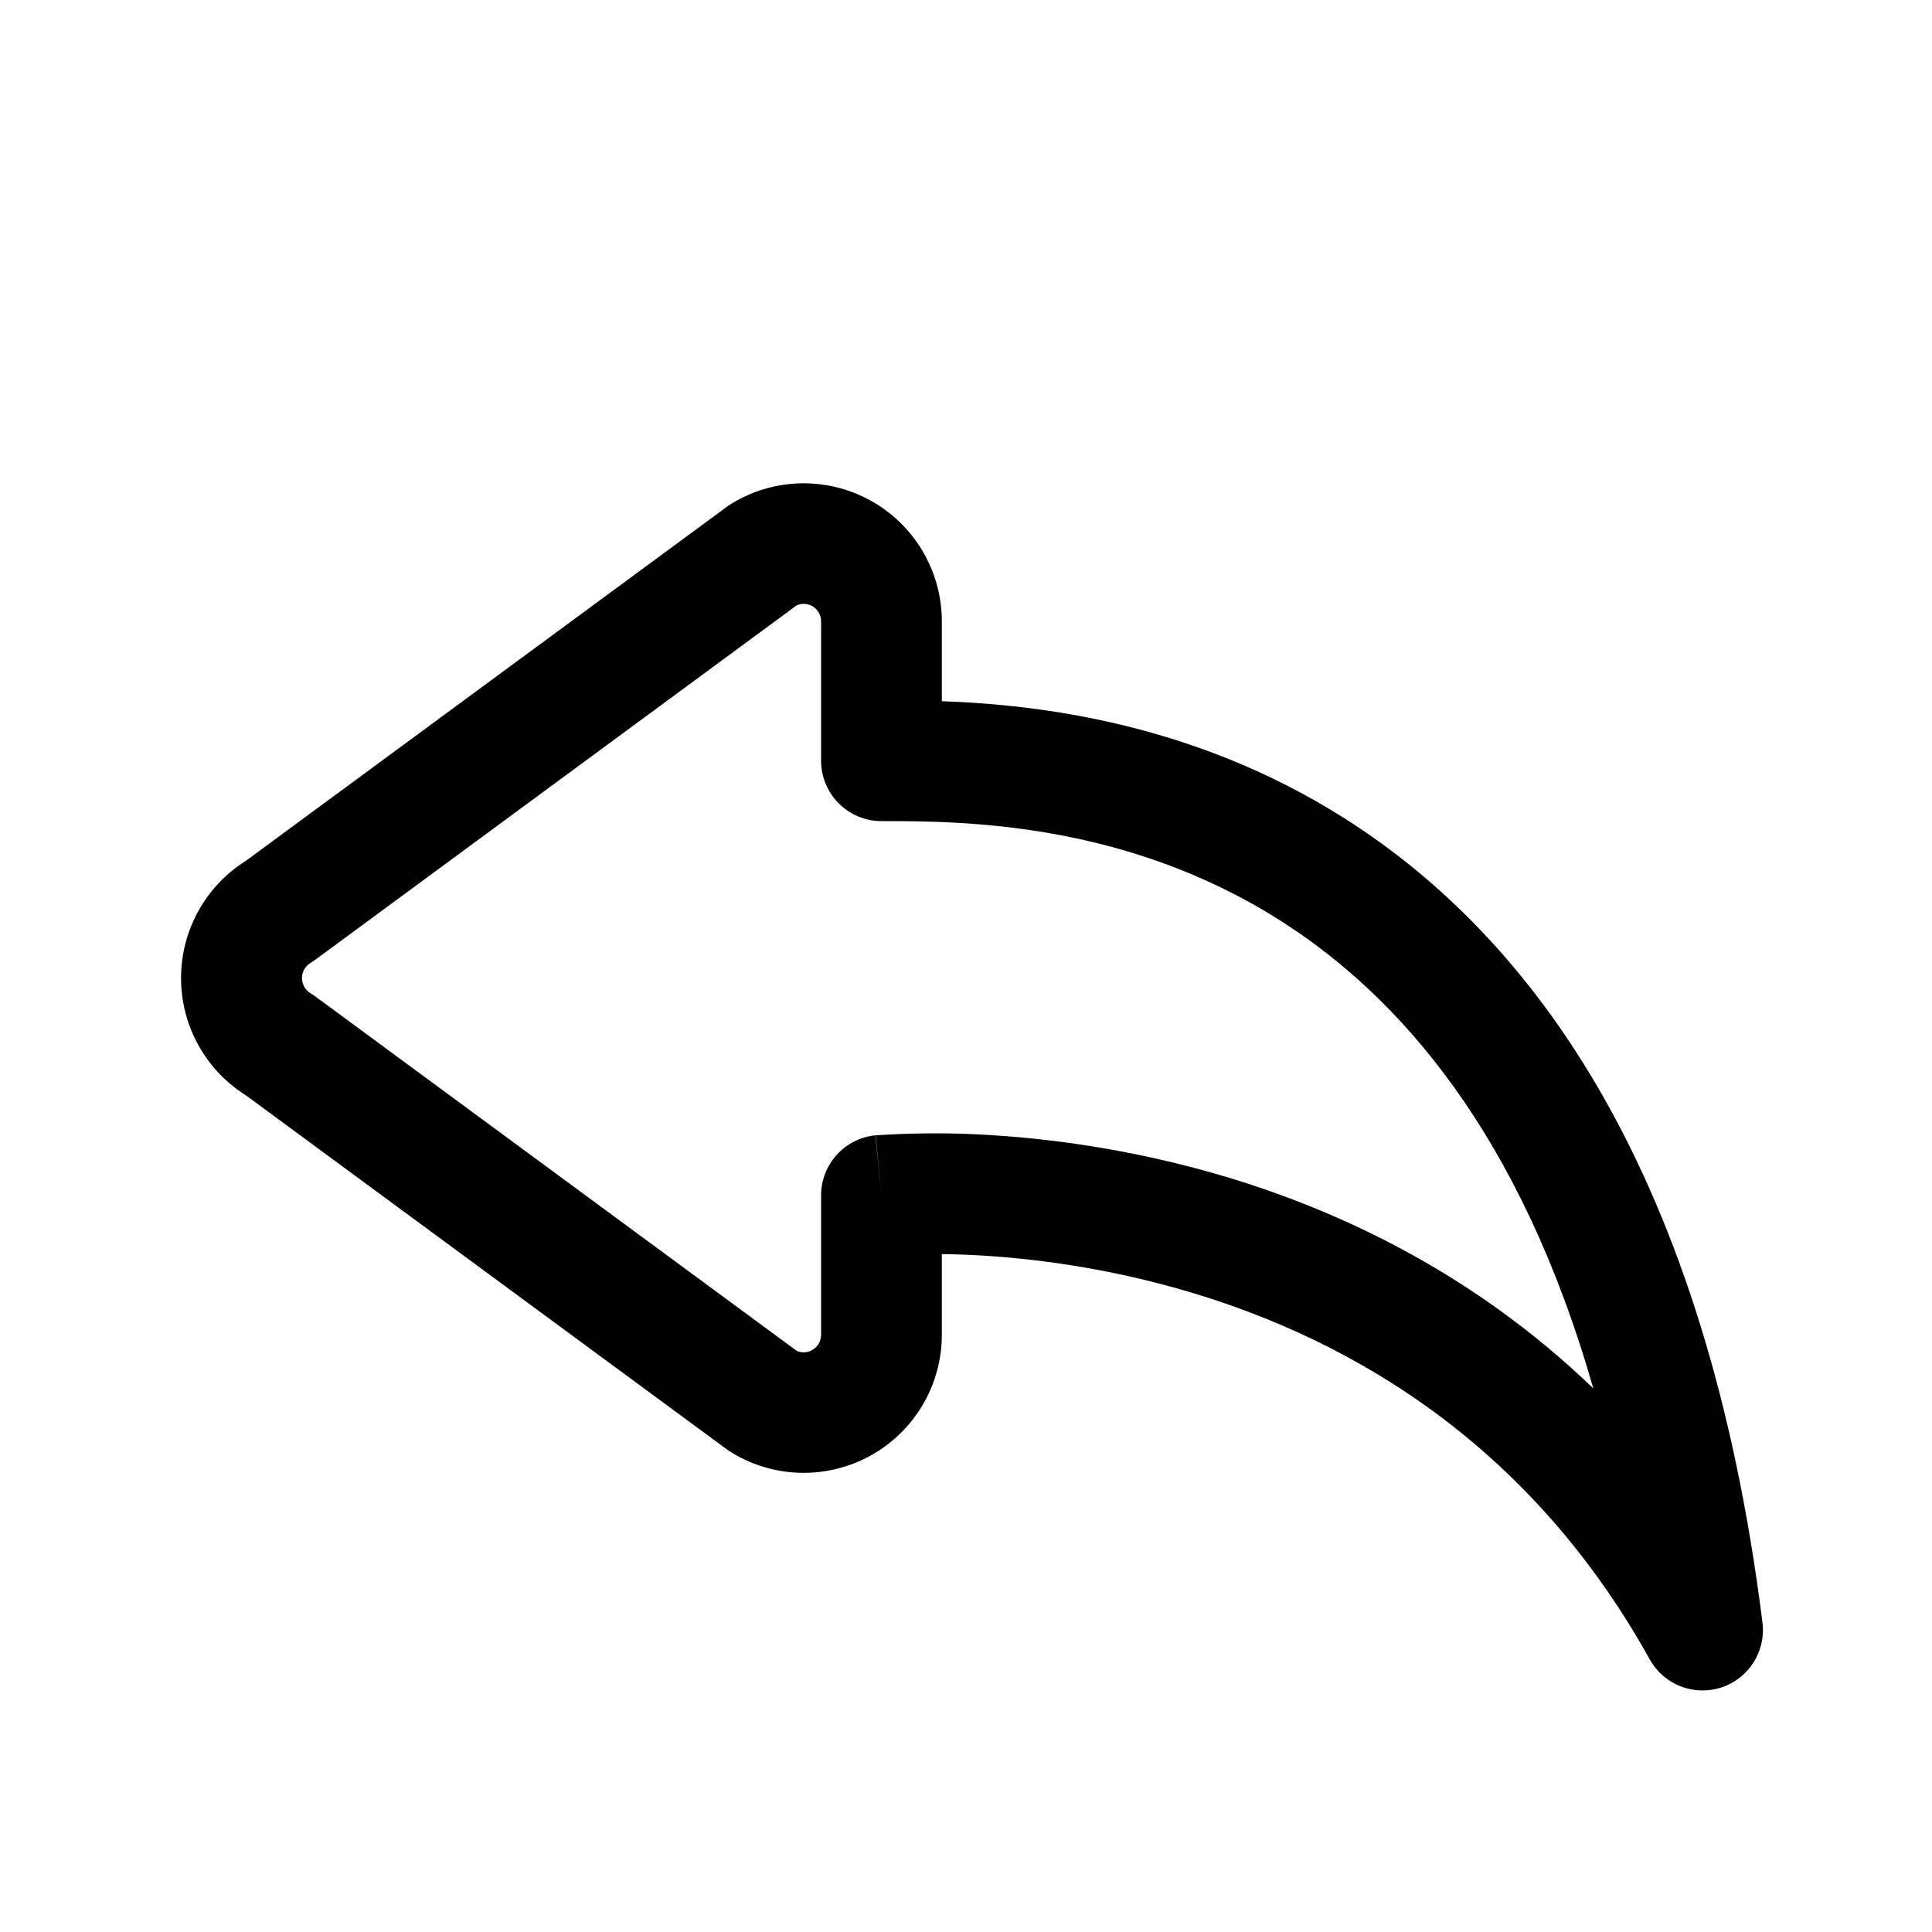
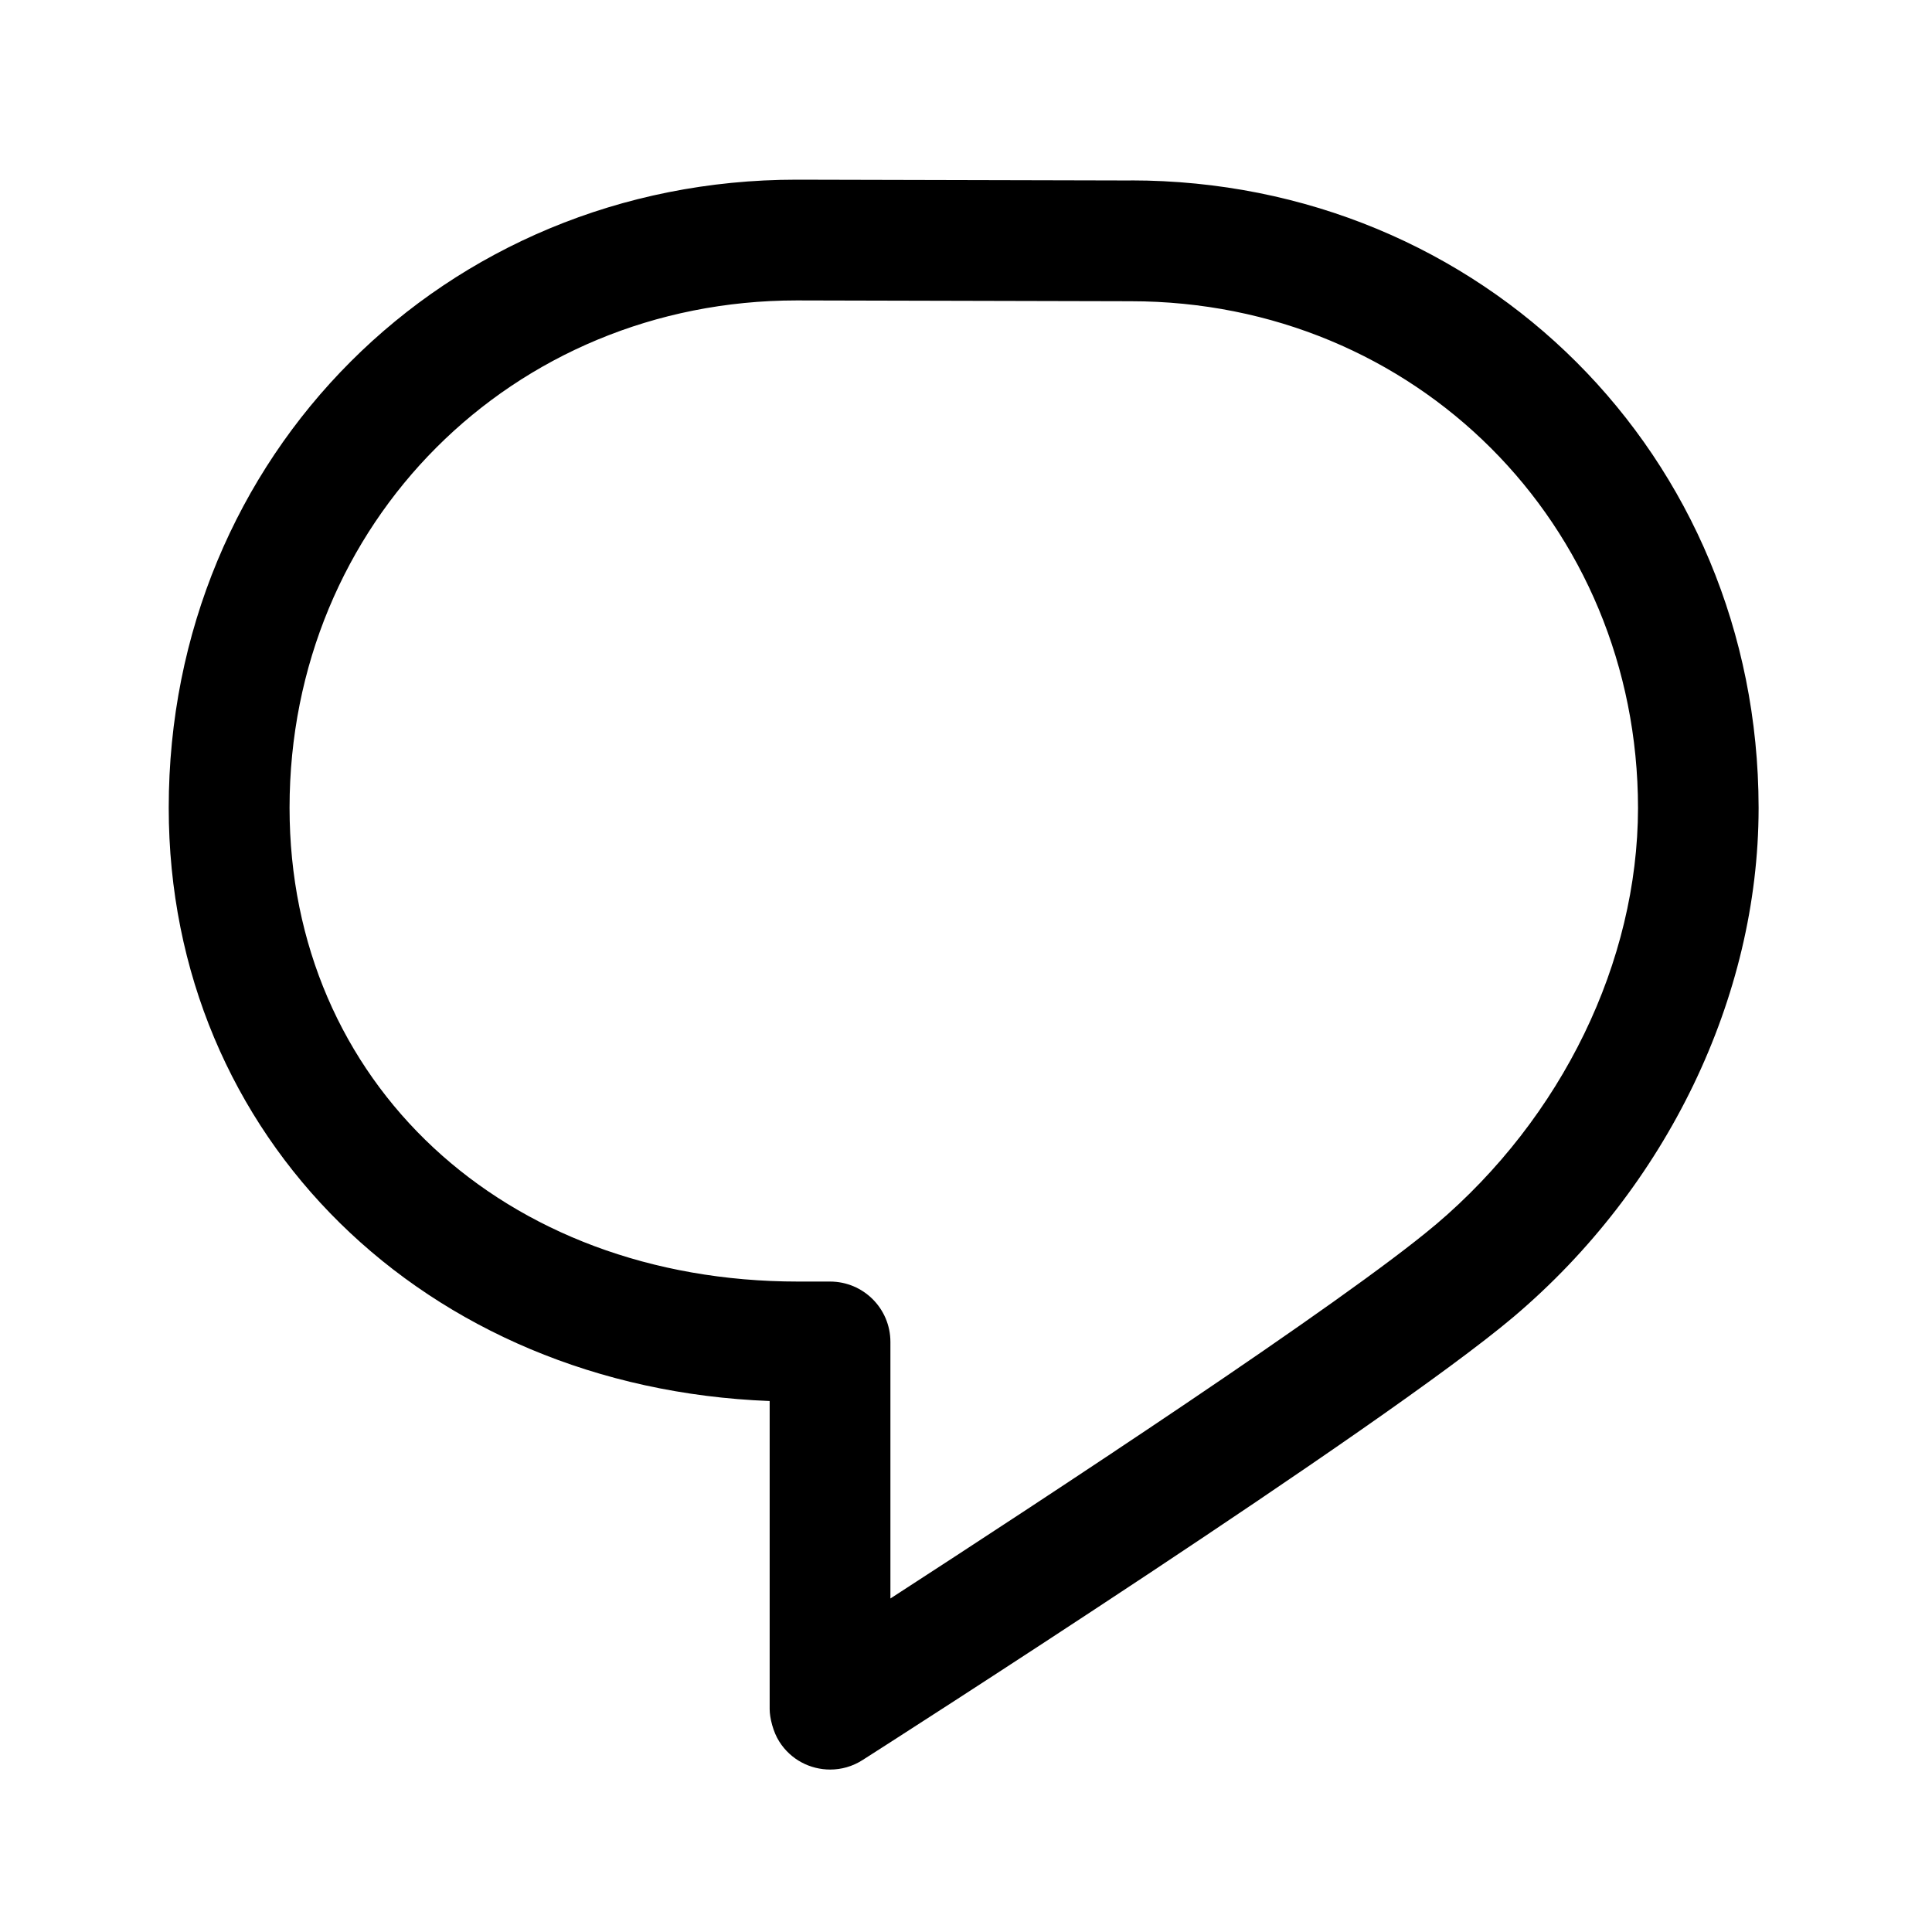
- <svg xmlns="http://www.w3.org/2000/svg" width="24" height="24" fill="currentColor" viewBox="0 0 16 16">
-   <path d="M6.598 5.013a.144.144 0 0 1 .202.134V6.3a.5.5 0 0 0 .5.5c.667 0 2.013.005 3.3.822.984.624 1.99 1.76 2.595 3.876-1.02-.983-2.185-1.516-3.205-1.799a8.74 8.74 0 0 0-1.921-.306 7.404 7.404 0 0 0-.798.008h-.013l-.005.001h-.001L7.3 9.9l-.05-.498a.5.5 0 0 0-.45.498v1.153c0 .108-.11.176-.202.134L2.614 8.254a.503.503 0 0 0-.042-.028.147.147 0 0 1 0-.252.499.499 0 0 0 .042-.028l3.984-2.933zM7.8 10.386c.068 0 .143.003.223.006.434.02 1.034.086 1.7.271 1.326.368 2.896 1.202 3.94 3.08a.5.5 0 0 0 .933-.305c-.464-3.71-1.886-5.662-3.46-6.66-1.245-.79-2.527-.942-3.336-.971v-.66a1.144 1.144 0 0 0-1.767-.96l-3.994 2.94a1.147 1.147 0 0 0 0 1.946l3.994 2.94a1.144 1.144 0 0 0 1.767-.96v-.667z" />
+ <svg xmlns="http://www.w3.org/2000/svg" width="24" height="24" viewBox="0 0 24 24" aria-hidden="true" focusable="false">
+   <path opacity="0" d="M0 0h24v24H0z">
+     </path>
+   <path d="M14.046 2.242l-4.148-.01h-.002c-4.374 0-7.8 3.427-7.8 7.802 0 4.098 3.186 7.206 7.465 7.37v3.828c0 .108.044.286.12.403.142.225.384.347.632.347.138 0 .277-.038.402-.118.264-.168 6.473-4.14 8.088-5.506 1.902-1.61 3.04-3.97 3.043-6.312v-.004-.005-.008c-.006-4.367-3.43-7.787-7.8-7.788zm3.787 12.972c-1.134.96-4.862 3.405-6.772 4.643V16.67c0-.414-.335-.75-.75-.75h-.396c-3.66 0-6.318-2.476-6.318-5.886 0-3.534 2.768-6.302 6.3-6.302l4.147.01h.002c3.532 0 6.3 2.766 6.302 6.296-.003 1.91-.942 3.844-2.514 5.176z">
+ </path>
</svg>
